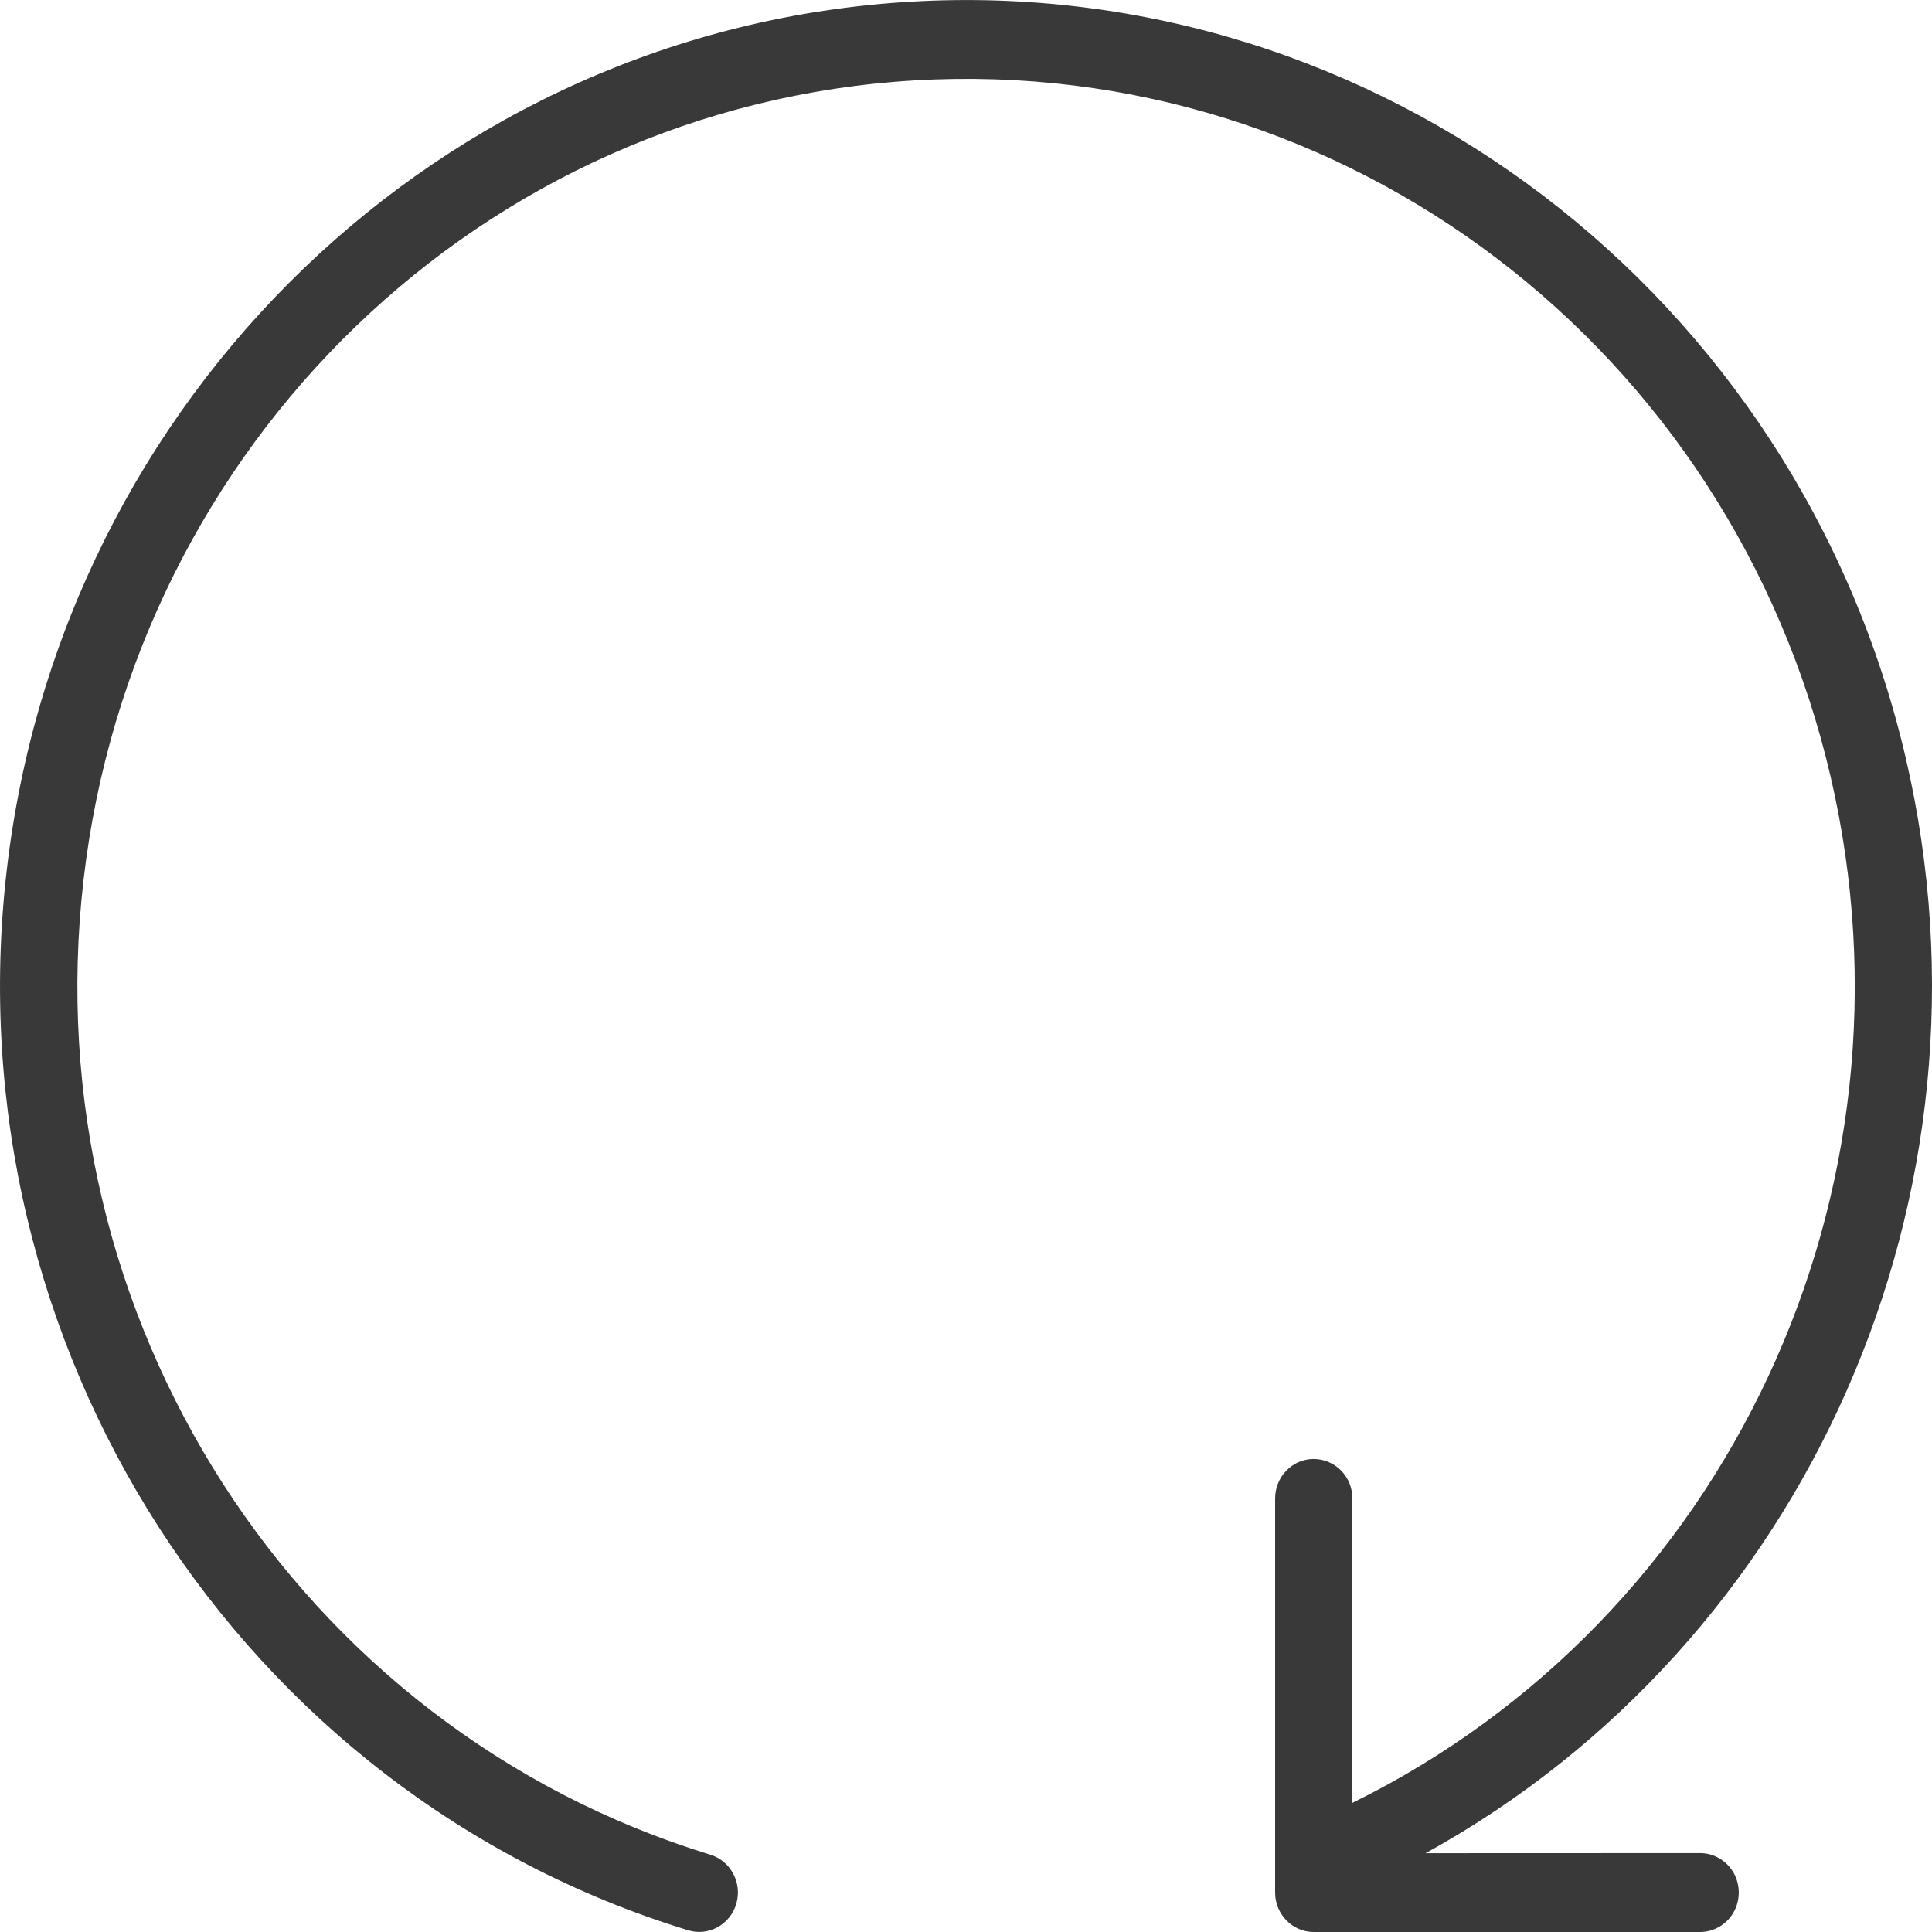
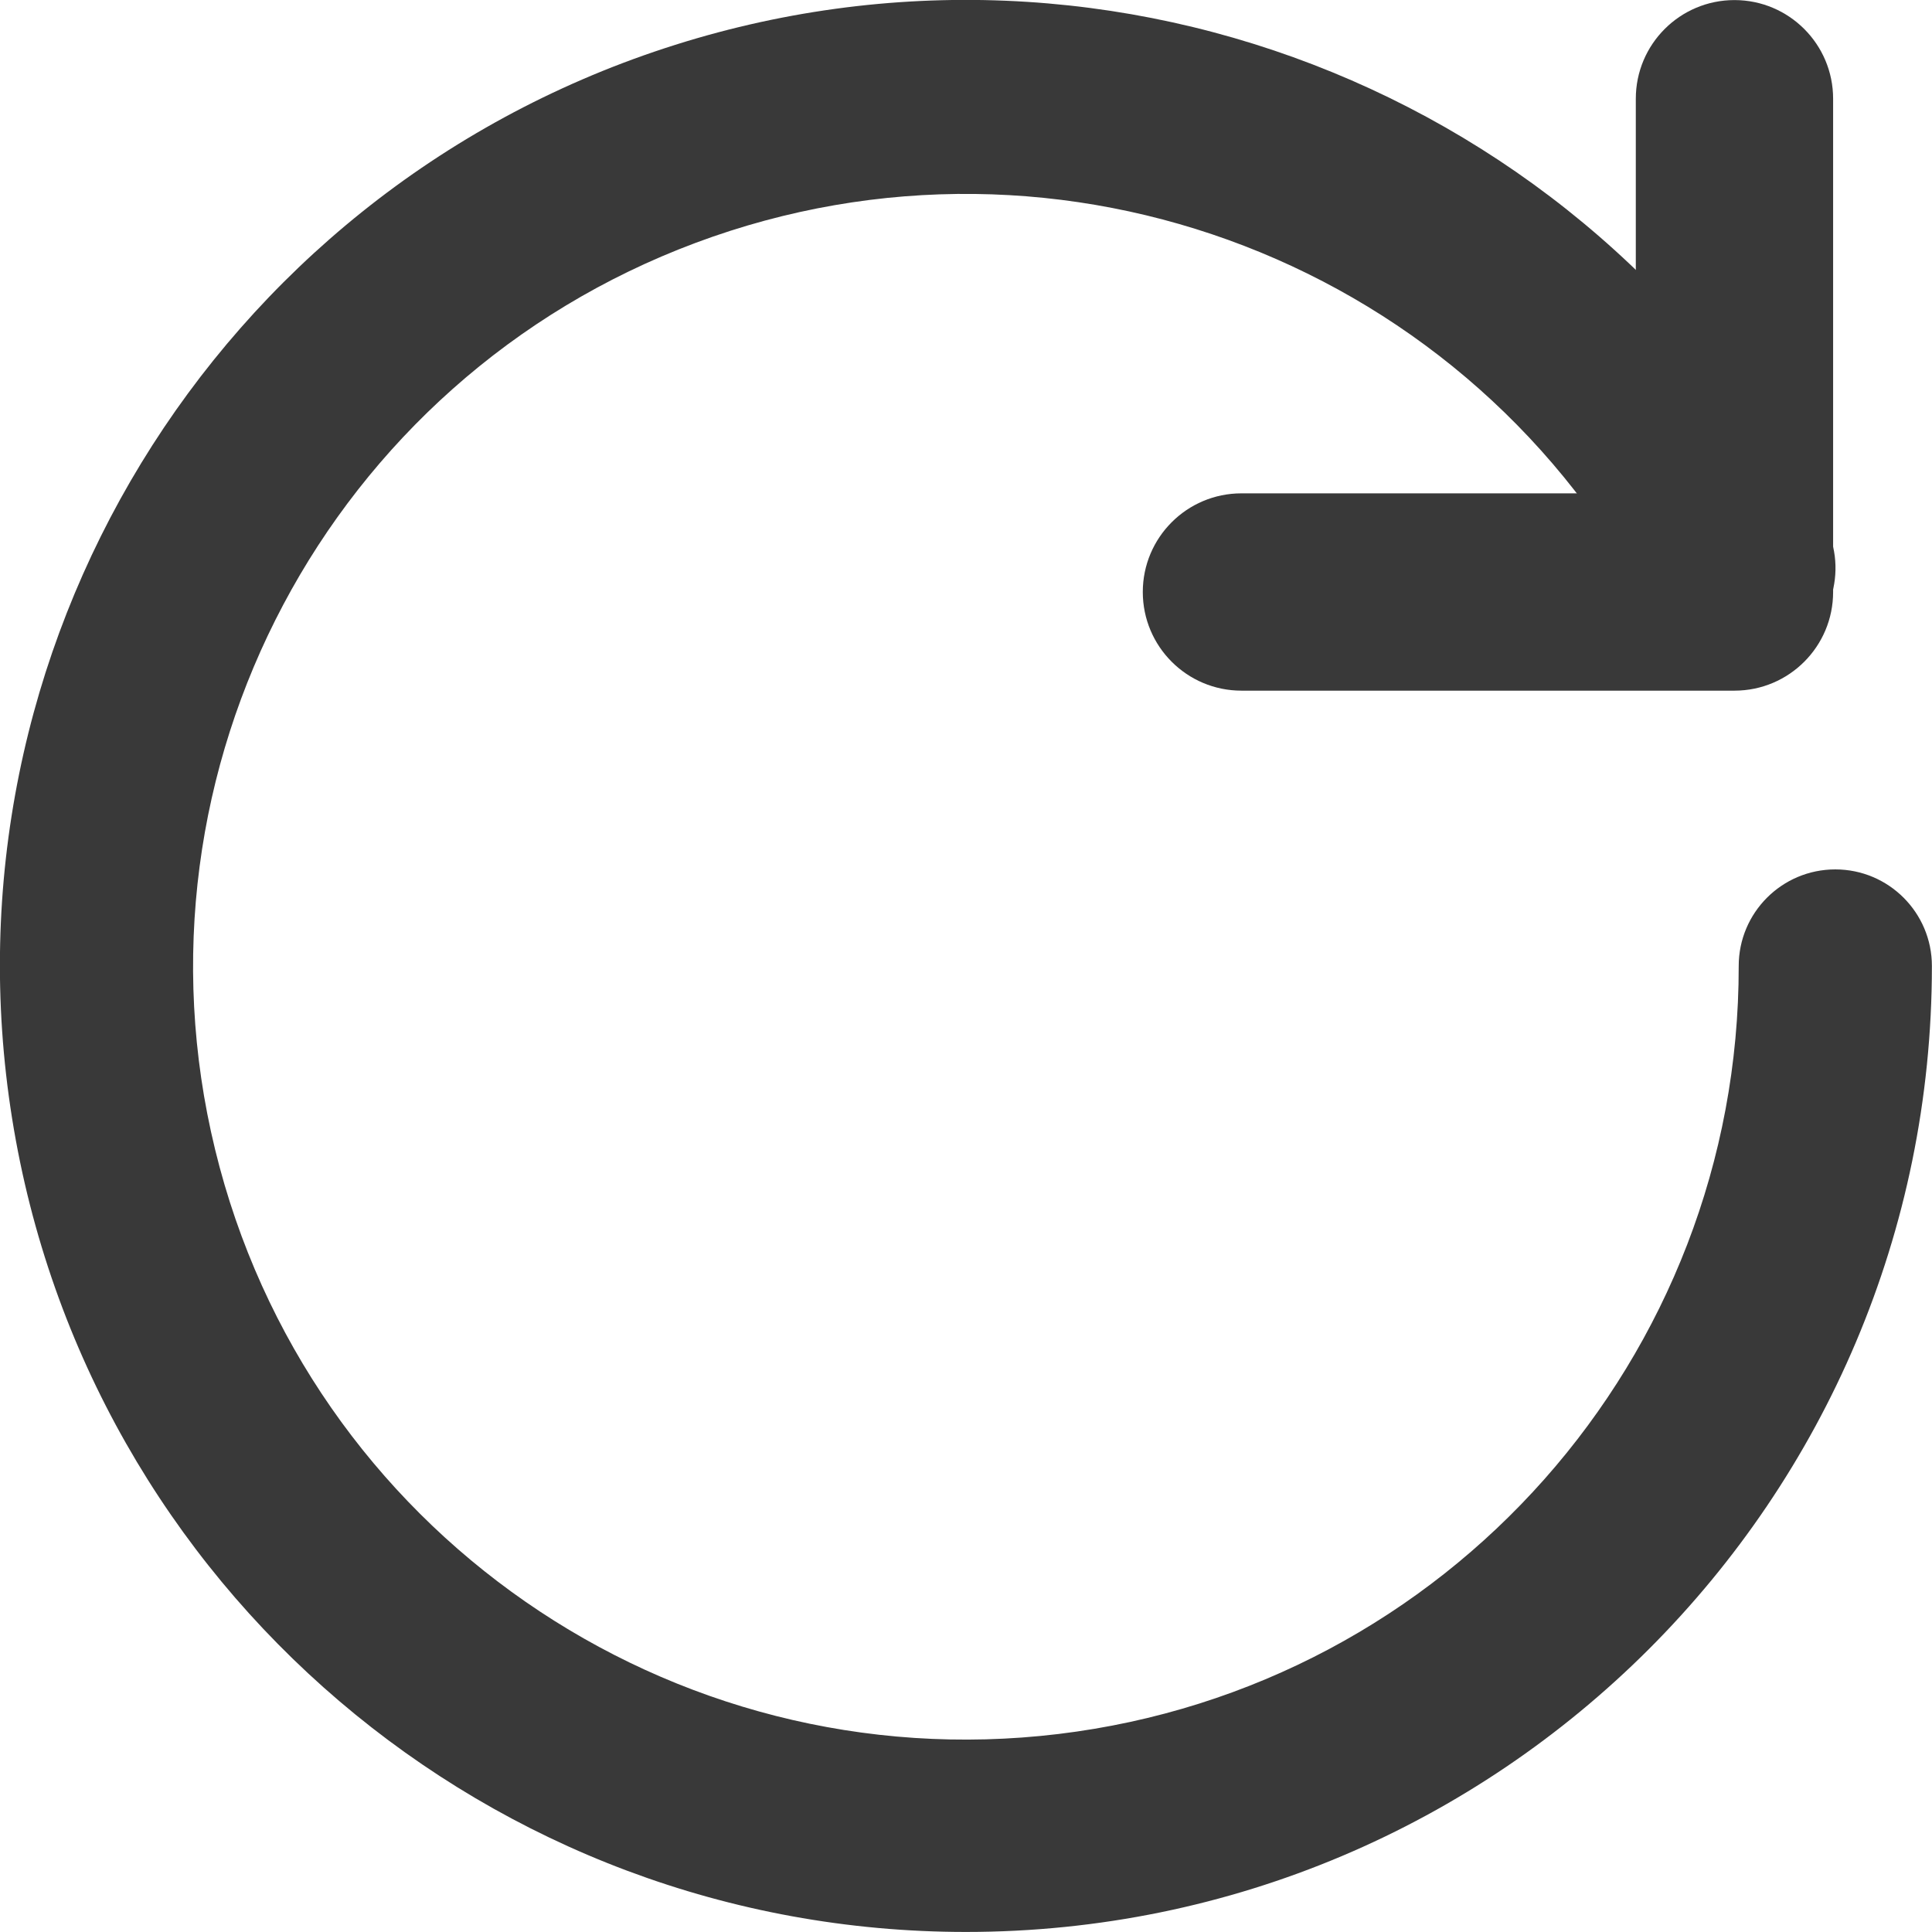
- <svg xmlns="http://www.w3.org/2000/svg" width="18px" height="18px" viewBox="0 0 18 18" version="1.1">
-   <g id="Page-1" stroke="none" stroke-width="1" fill="none" fill-rule="evenodd">
-     <g id="v" transform="translate(-6, -4)" fill="#393939" fill-rule="nonzero">
-       <path d="M14.48,4.016 C18.836,3.758 22.75,6.734 23.757,11.068 C24.701,15.137 22.83,19.31 19.282,21.266 L21.834,21.265 C21.964,21.263 22.085,21.333 22.151,21.447 C22.216,21.562 22.216,21.703 22.151,21.818 C22.085,21.932 21.964,22.002 21.834,22 L21.834,22 L18.24,22 C18.041,22 17.88,21.835 17.88,21.633 L17.88,21.633 L17.88,17.965 C17.878,17.762 18.036,17.596 18.234,17.593 C18.331,17.592 18.425,17.63 18.494,17.7 C18.563,17.77 18.601,17.866 18.6,17.965 L18.6,17.965 L18.6,20.797 C22.087,19.081 23.956,15.114 23.056,11.238 C22.129,7.246 18.533,4.511 14.52,4.749 C10.508,4.986 7.247,8.126 6.778,12.201 C6.309,16.275 8.768,20.099 12.618,21.28 C12.808,21.338 12.917,21.543 12.86,21.737 C12.803,21.932 12.602,22.042 12.411,21.984 C8.232,20.703 5.553,16.538 6.062,12.114 C6.571,7.691 10.123,4.273 14.48,4.016 Z" id="Combined-Shape" />
-     </g>
+ <svg xmlns="http://www.w3.org/2000/svg" width="38" height="38.002" viewBox="0 0 38 38.002">
+   <g transform="translate(-2 -1.999)">
+     <path d="M25.643,15.583h-9.7a1.94,1.94,0,1,1,0-3.881H23.7V3.94a1.94,1.94,0,1,1,3.881,0v9.7A1.94,1.94,0,0,1,25.643,15.583Z" transform="translate(10.476 0.001)" fill="#393939" />
+     <path d="M21,40A19,19,0,1,1,37.891,12.3a1.9,1.9,0,1,1-3.382,1.748A15.2,15.2,0,1,0,36.2,21,1.9,1.9,0,1,1,40,21,19,19,0,0,1,21,40Z" transform="translate(0 0)" fill="#393939" />
  </g>
</svg>
